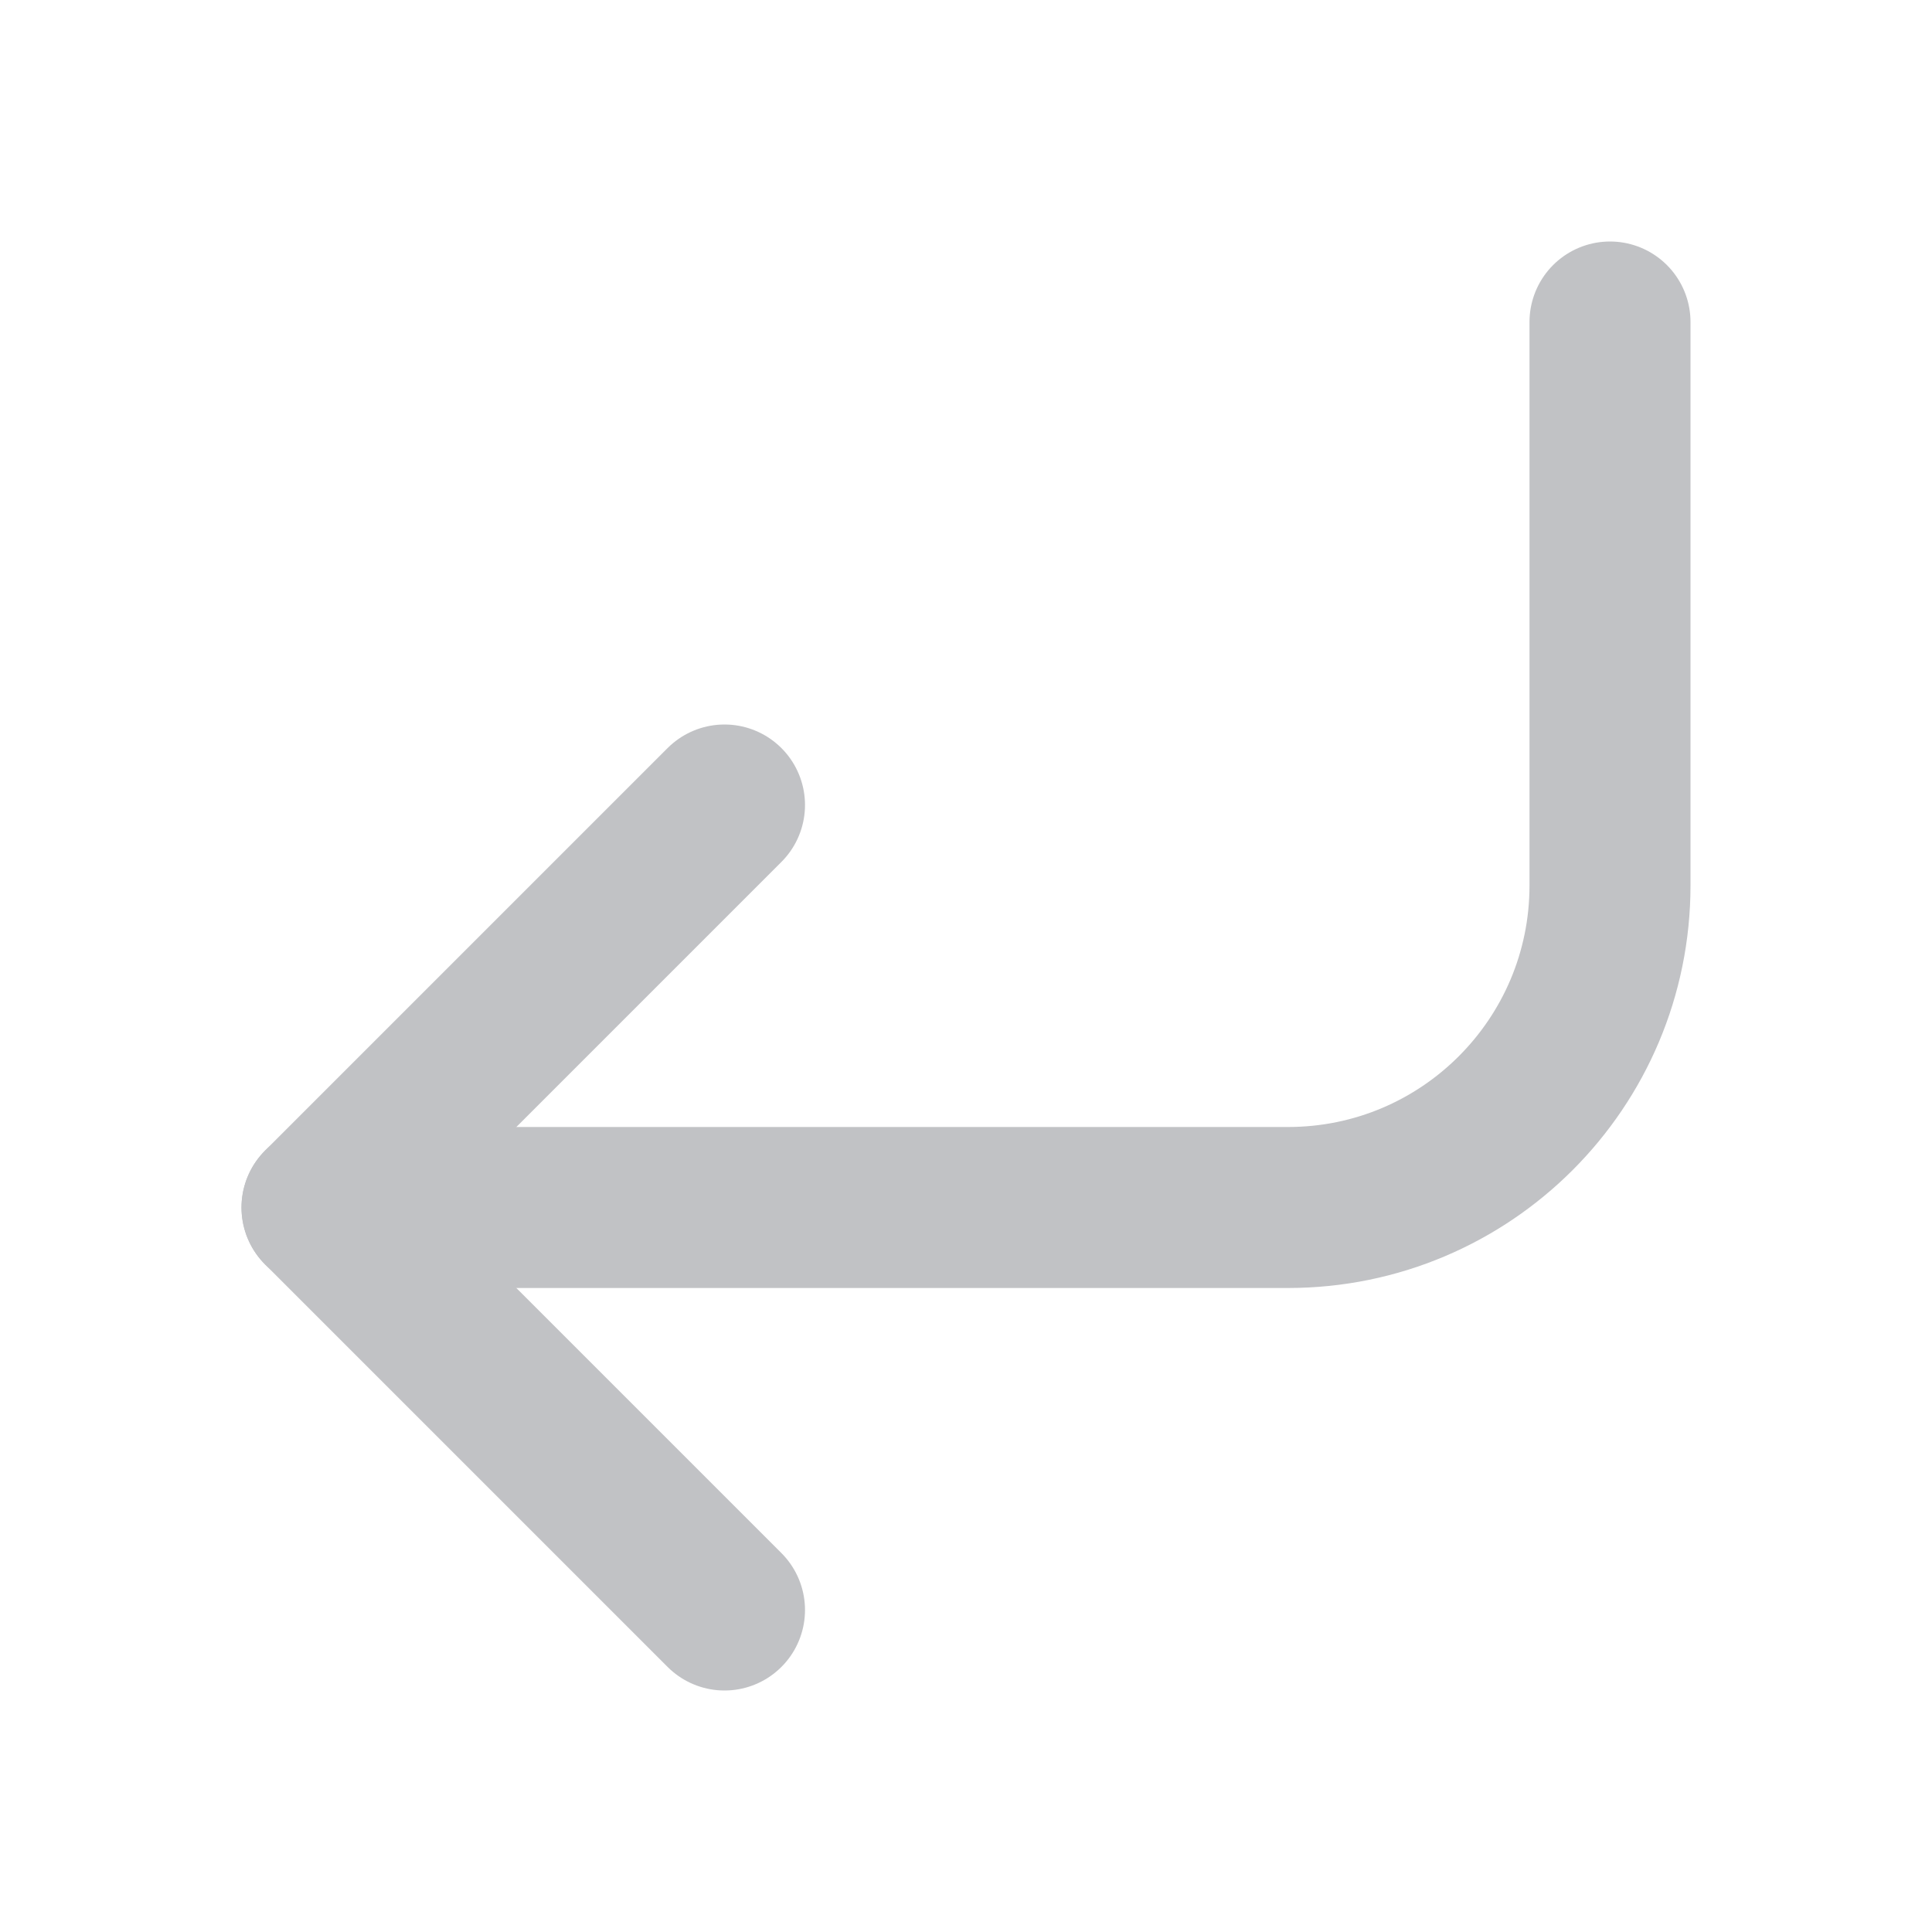
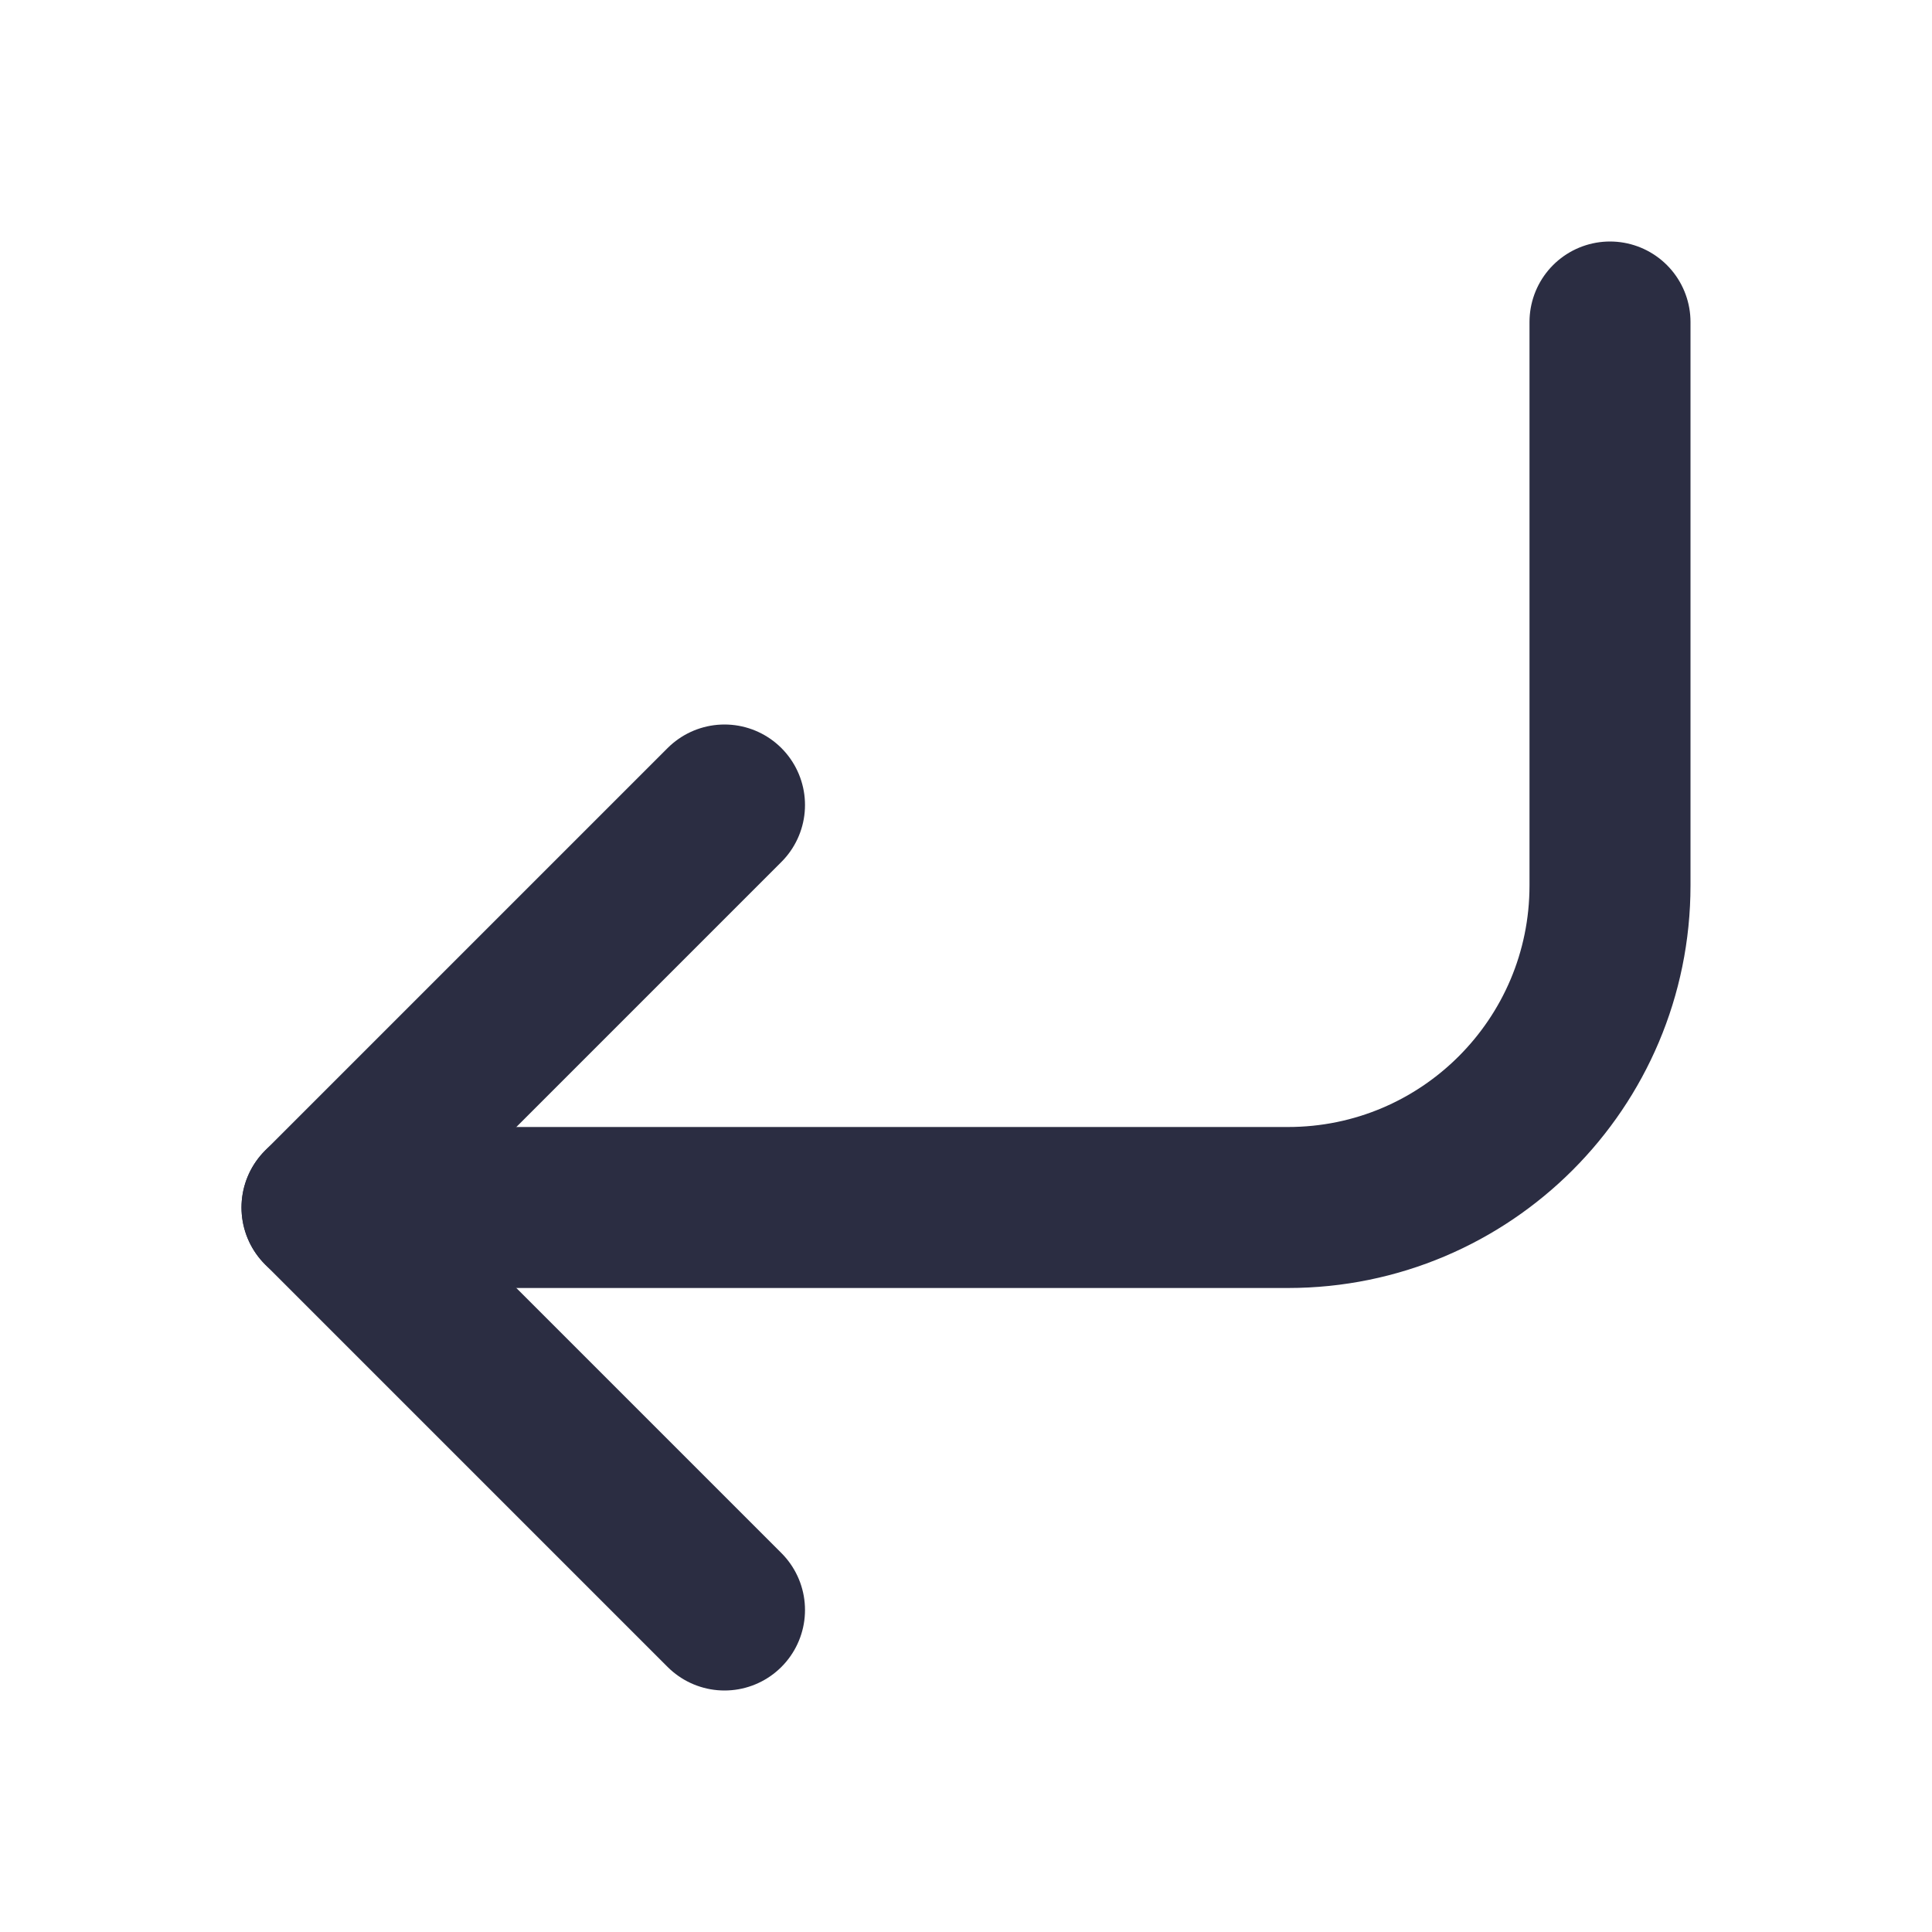
- <svg xmlns="http://www.w3.org/2000/svg" width="24" height="24" viewBox="0 0 24 24" fill="none" stroke="#c1c2c5" stroke-width="2" stroke-linecap="round" stroke-linejoin="round" class="feather feather-corner-down-left">
+ <svg xmlns="http://www.w3.org/2000/svg" width="24" height="24" viewBox="0 0 24 24" fill="none" stroke="#2b2d42" stroke-width="2" stroke-linecap="round" stroke-linejoin="round" class="feather feather-corner-down-left">
  <polyline points="9 10 4 15 9 20" />
  <path d="M20 4v7a4 4 0 0 1-4 4H4" />
</svg>
